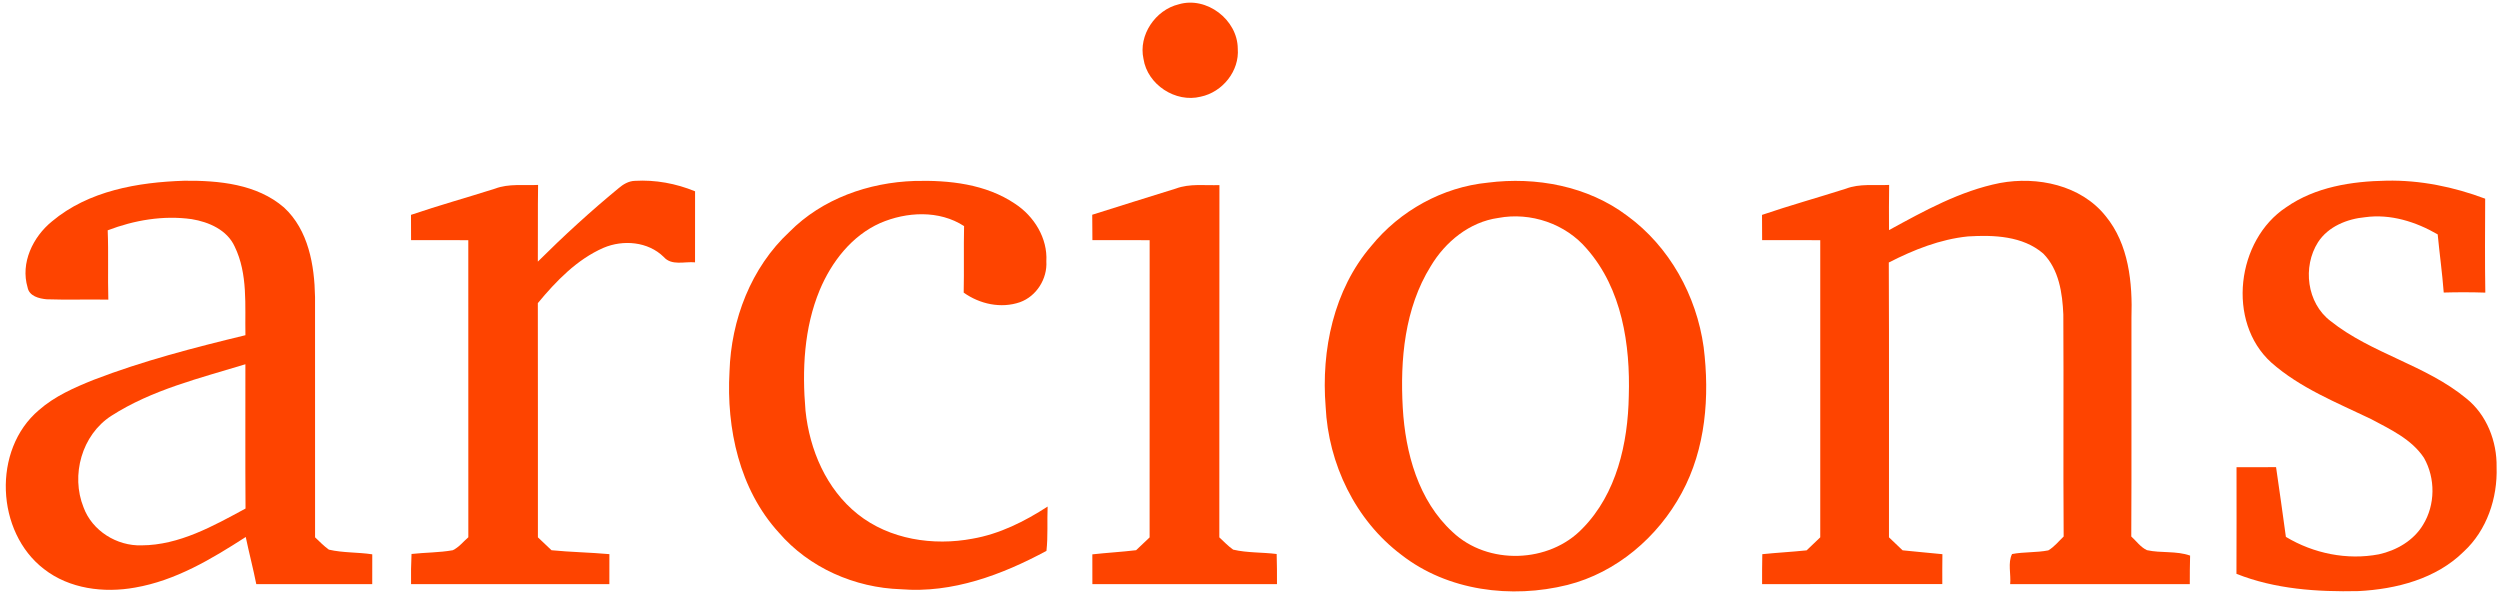
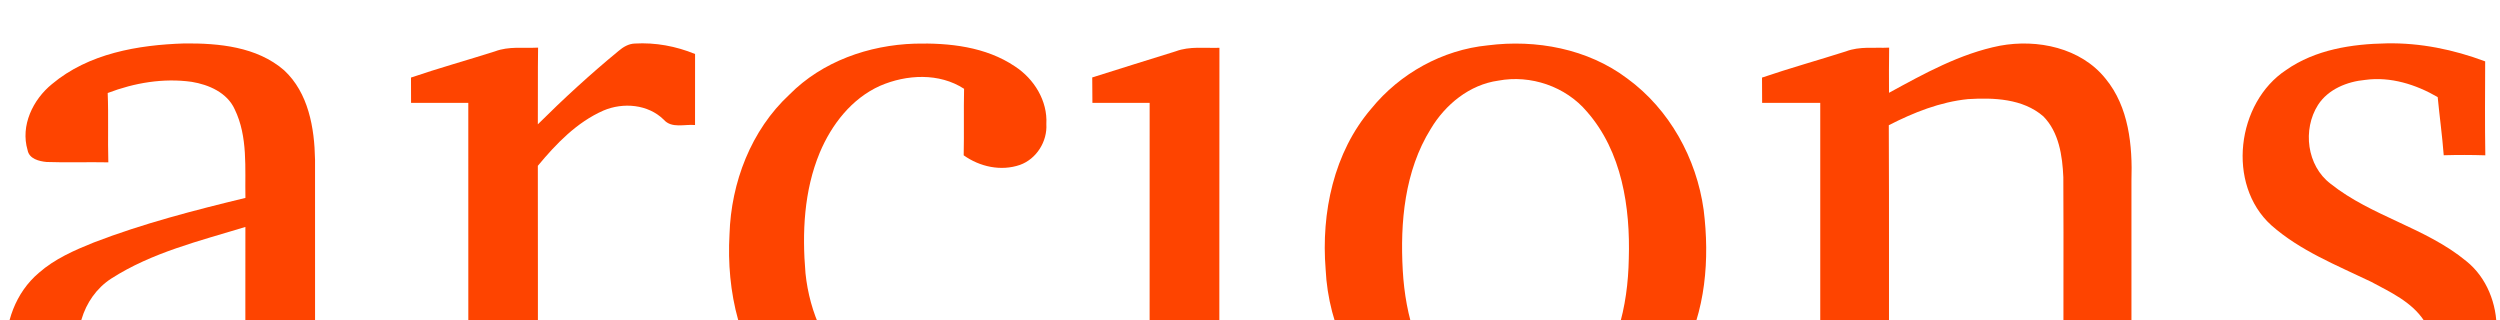
- <svg xmlns="http://www.w3.org/2000/svg" width="800pt" height="190pt" viewBox="50 59 705 90" version="1.1">
+ <svg xmlns="http://www.w3.org/2000/svg" viewBox="50 59 705 90" version="1.1">
  <path fill="#ffffff" d=" M 0.00 0.00 L 800.00 0.00 L 800.00 230.00 L 0.00 230.00 L 0.00 0.00 Z" />
  <path fill="#fe4400" d=" M 382.39 21.50 C 390.26 19.16 399.00 25.85 399.05 33.99 C 399.56 40.30 394.73 46.27 388.61 47.54 C 381.50 49.34 373.56 44.14 372.46 36.87 C 370.99 30.18 375.83 23.08 382.39 21.50 Z" />
  <path fill="#fe4400" d=" M 64.66 82.71 C 74.97 74.06 88.90 71.67 101.96 71.25 C 111.70 71.16 122.43 72.16 130.10 78.80 C 136.99 85.17 138.68 95.06 138.84 104.03 C 138.87 126.62 138.86 149.22 138.85 171.81 C 140.11 173.00 141.32 174.26 142.74 175.28 C 146.74 176.21 150.92 175.98 154.98 176.60 C 154.97 179.40 154.97 182.20 154.97 185.00 C 144.07 185.00 133.17 185.00 122.27 185.00 C 121.39 180.55 120.22 176.16 119.30 171.71 C 109.67 177.92 99.52 184.01 88.06 185.98 C 79.30 187.56 69.56 186.35 62.40 180.75 C 48.83 170.35 47.79 147.08 60.96 135.94 C 65.43 132.00 70.95 129.59 76.42 127.39 C 90.31 122.04 104.76 118.31 119.21 114.81 C 119.04 106.44 119.96 97.58 116.18 89.81 C 114.05 85.11 108.88 82.87 104.06 82.08 C 96.04 80.96 87.89 82.36 80.37 85.23 C 80.63 91.74 80.36 98.26 80.55 104.78 C 74.75 104.66 68.94 104.89 63.14 104.68 C 61.02 104.48 58.23 103.80 57.78 101.34 C 55.72 94.43 59.29 87.07 64.66 82.71 Z" />
  <path fill="#fe4400" d=" M 224.43 73.37 C 225.72 72.26 227.26 71.34 229.01 71.28 C 234.81 70.94 240.64 72.02 246.01 74.23 C 245.99 80.91 246.01 87.59 246.00 94.26 C 243.04 93.98 239.40 95.30 237.17 92.74 C 232.74 88.39 225.73 87.81 220.18 90.17 C 212.67 93.46 206.82 99.55 201.67 105.76 C 201.71 127.78 201.68 149.79 201.69 171.81 C 202.97 173.02 204.25 174.23 205.53 175.45 C 210.95 175.98 216.41 176.06 221.85 176.55 C 221.84 179.36 221.84 182.18 221.84 185.00 C 203.20 185.00 184.56 185.00 165.92 185.00 C 165.88 182.16 165.91 179.33 166.05 176.50 C 169.92 176.07 173.84 176.13 177.68 175.45 C 179.41 174.62 180.64 173.03 182.07 171.79 C 182.04 143.87 182.07 115.94 182.06 88.01 C 176.68 88.00 171.30 88.02 165.92 88.00 C 165.92 85.62 165.91 83.25 165.90 80.87 C 173.73 78.20 181.72 75.99 189.60 73.48 C 193.49 72.00 197.69 72.64 201.74 72.43 C 201.63 79.64 201.73 86.85 201.67 94.06 C 208.94 86.82 216.51 79.89 224.43 73.37 Z" />
  <path fill="#fe4400" d=" M 272.62 85.67 C 281.85 76.33 294.99 71.72 307.95 71.31 C 317.65 71.05 328.00 72.17 336.24 77.74 C 341.61 81.25 345.45 87.43 345.07 93.98 C 345.38 98.89 342.29 103.83 337.63 105.50 C 332.28 107.35 326.31 106.04 321.76 102.80 C 321.90 96.55 321.73 90.29 321.87 84.04 C 314.85 79.48 305.65 79.97 298.20 83.19 C 290.19 86.76 284.50 94.12 281.17 102.05 C 276.71 112.77 276.17 124.64 277.15 136.08 C 278.30 147.14 283.01 158.21 291.87 165.27 C 300.85 172.43 313.17 174.28 324.26 172.19 C 331.91 170.86 338.96 167.32 345.43 163.13 C 345.26 167.30 345.56 171.48 345.10 175.63 C 332.57 182.38 318.57 187.63 304.09 186.45 C 291.06 186.04 278.16 180.40 269.61 170.45 C 258.52 158.29 254.81 141.13 255.72 125.07 C 256.17 110.47 261.79 95.72 272.62 85.67 Z" />
  <path fill="#fe4400" d=" M 469.55 71.79 C 483.16 70.05 497.77 72.75 508.88 81.13 C 520.79 89.82 528.42 103.65 530.43 118.17 C 532.16 132.05 531.03 146.82 524.24 159.30 C 517.53 171.75 505.85 181.75 492.01 185.24 C 476.21 189.17 458.25 186.93 445.19 176.74 C 432.20 166.98 424.59 151.06 423.83 134.96 C 422.55 119.01 426.09 101.99 436.72 89.62 C 444.79 79.70 456.79 73.05 469.55 71.79 Z" />
  <path fill="#fe4400" d=" M 613.98 71.89 C 624.53 69.94 636.80 72.47 643.77 81.19 C 650.34 89.16 651.39 100.04 651.07 109.99 C 651.03 130.52 651.13 151.05 651.02 171.57 C 652.45 172.87 653.64 174.59 655.44 175.43 C 659.44 176.31 663.69 175.57 667.61 176.96 C 667.53 179.64 667.52 182.32 667.52 185.00 C 650.64 184.99 633.75 185.01 616.87 185.00 C 617.14 182.23 616.15 178.98 617.40 176.52 C 620.77 175.88 624.25 176.15 627.62 175.49 C 629.31 174.50 630.54 172.92 631.95 171.58 C 631.80 150.72 631.98 129.85 631.86 108.98 C 631.60 102.95 630.64 96.27 626.20 91.79 C 620.42 86.80 612.23 86.51 604.99 86.95 C 597.12 87.74 589.63 90.73 582.64 94.31 C 582.76 120.14 582.66 145.98 582.69 171.81 C 583.97 173.02 585.25 174.24 586.53 175.47 C 590.27 175.88 594.02 176.17 597.76 176.56 C 597.72 179.37 597.72 182.18 597.73 184.99 C 580.79 185.01 563.85 185.00 546.91 185.00 C 546.90 182.18 546.91 179.37 546.97 176.56 C 551.13 176.13 555.30 175.92 559.47 175.48 C 560.73 174.24 562.02 173.02 563.31 171.81 C 563.31 143.88 563.31 115.94 563.31 88.01 C 557.84 88.00 552.38 88.02 546.92 88.00 C 546.91 85.62 546.91 83.25 546.89 80.88 C 554.71 78.21 562.68 76.00 570.55 73.49 C 574.45 72.00 578.67 72.63 582.74 72.43 C 582.66 76.67 582.69 80.92 582.70 85.17 C 592.63 79.75 602.76 74.11 613.98 71.89 Z" />
  <path fill="#fe4400" d=" M 694.69 78.74 C 702.91 72.99 713.19 71.40 723.01 71.23 C 732.51 71.04 741.94 72.98 750.82 76.31 C 750.79 85.14 750.71 93.97 750.86 102.80 C 746.94 102.67 743.03 102.67 739.13 102.78 C 738.72 97.30 737.95 91.85 737.43 86.38 C 731.30 82.82 724.13 80.55 716.99 81.53 C 711.90 82.00 706.55 84.15 703.68 88.59 C 699.27 95.52 700.52 105.73 707.21 110.81 C 718.80 120.04 734.05 123.18 745.51 132.65 C 751.26 137.25 754.17 144.76 754.04 152.02 C 754.33 160.73 751.30 169.81 744.80 175.81 C 737.00 183.53 725.75 186.43 715.08 186.97 C 703.48 187.23 691.56 186.43 680.68 182.10 C 680.73 172.08 680.70 162.06 680.70 152.04 C 684.41 152.04 688.13 152.05 691.85 152.01 C 692.77 158.56 693.76 165.11 694.62 171.68 C 702.41 176.37 711.87 178.30 720.84 176.60 C 725.80 175.51 730.63 172.73 733.29 168.29 C 736.78 162.65 736.82 155.14 733.56 149.40 C 730.05 144.10 724.05 141.36 718.63 138.45 C 708.92 133.78 698.64 129.72 690.47 122.49 C 677.83 111.00 680.71 87.95 694.69 78.74 Z" />
  <path fill="#fe4400" d=" M 381.58 73.46 C 385.52 71.99 389.77 72.62 393.88 72.48 C 393.83 105.59 393.89 138.70 393.85 171.82 C 395.12 173.00 396.32 174.27 397.75 175.28 C 401.76 176.22 405.94 175.99 410.02 176.51 C 410.11 179.34 410.12 182.17 410.11 185.00 C 392.75 185.00 375.40 185.00 358.05 185.00 C 358.05 182.20 358.05 179.40 358.04 176.61 C 362.15 176.15 366.28 175.93 370.38 175.44 C 371.64 174.22 372.91 173.02 374.19 171.83 C 374.20 143.89 374.19 115.95 374.20 88.01 C 368.81 88.00 363.44 88.01 358.06 88.00 C 358.05 85.61 358.04 83.22 358.01 80.84 C 365.85 78.33 373.72 75.93 381.58 73.46 Z" />
  <path fill="#fff" d=" M 472.52 81.74 C 481.64 80.02 491.50 83.37 497.51 90.48 C 507.40 101.74 509.76 117.48 509.32 131.97 C 509.08 145.27 505.89 159.52 496.28 169.29 C 486.87 179.16 469.56 179.72 459.64 170.32 C 449.96 161.47 446.31 147.98 445.58 135.28 C 444.81 121.68 446.10 107.22 453.45 95.38 C 457.55 88.49 464.40 82.86 472.52 81.74 Z" />
  <path fill="#fff" d=" M 81.37 137.56 C 92.84 130.19 106.30 126.94 119.20 123.00 C 119.22 136.56 119.14 150.13 119.24 163.69 C 110.15 168.61 100.55 174.02 89.94 174.07 C 82.96 174.30 75.99 169.98 73.56 163.36 C 69.92 154.29 73.06 142.93 81.37 137.56 Z" />
</svg>
